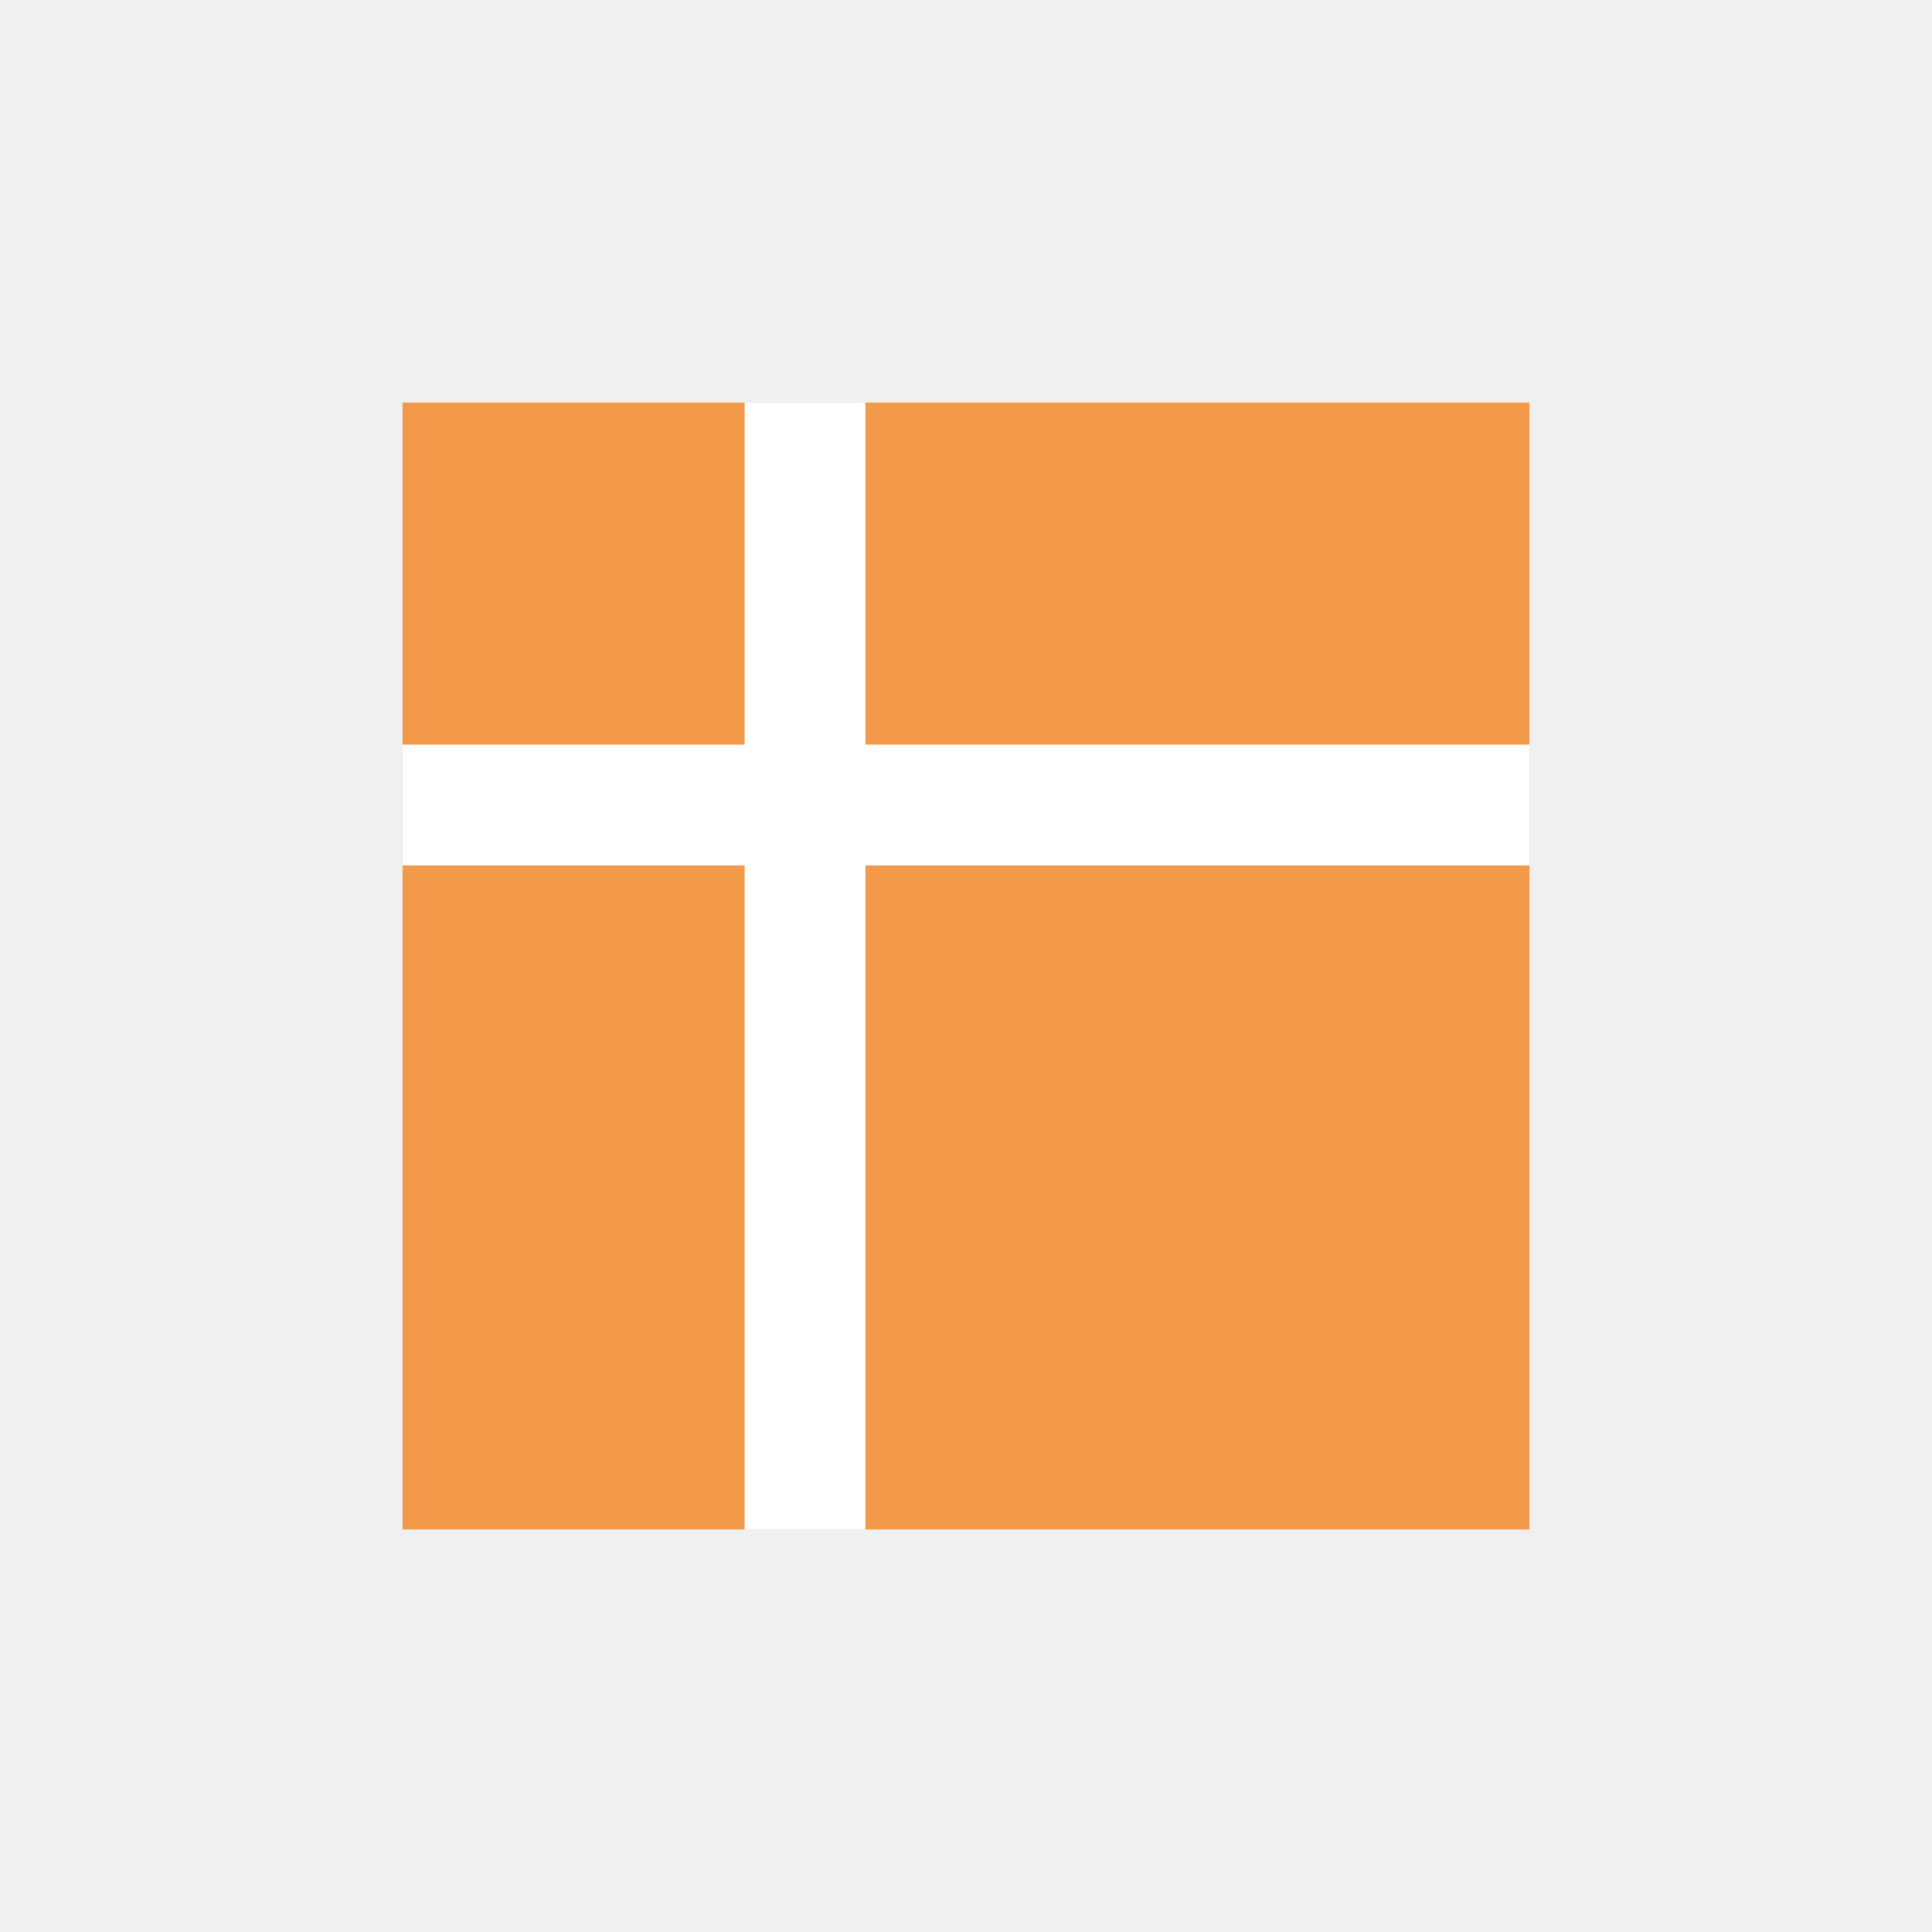
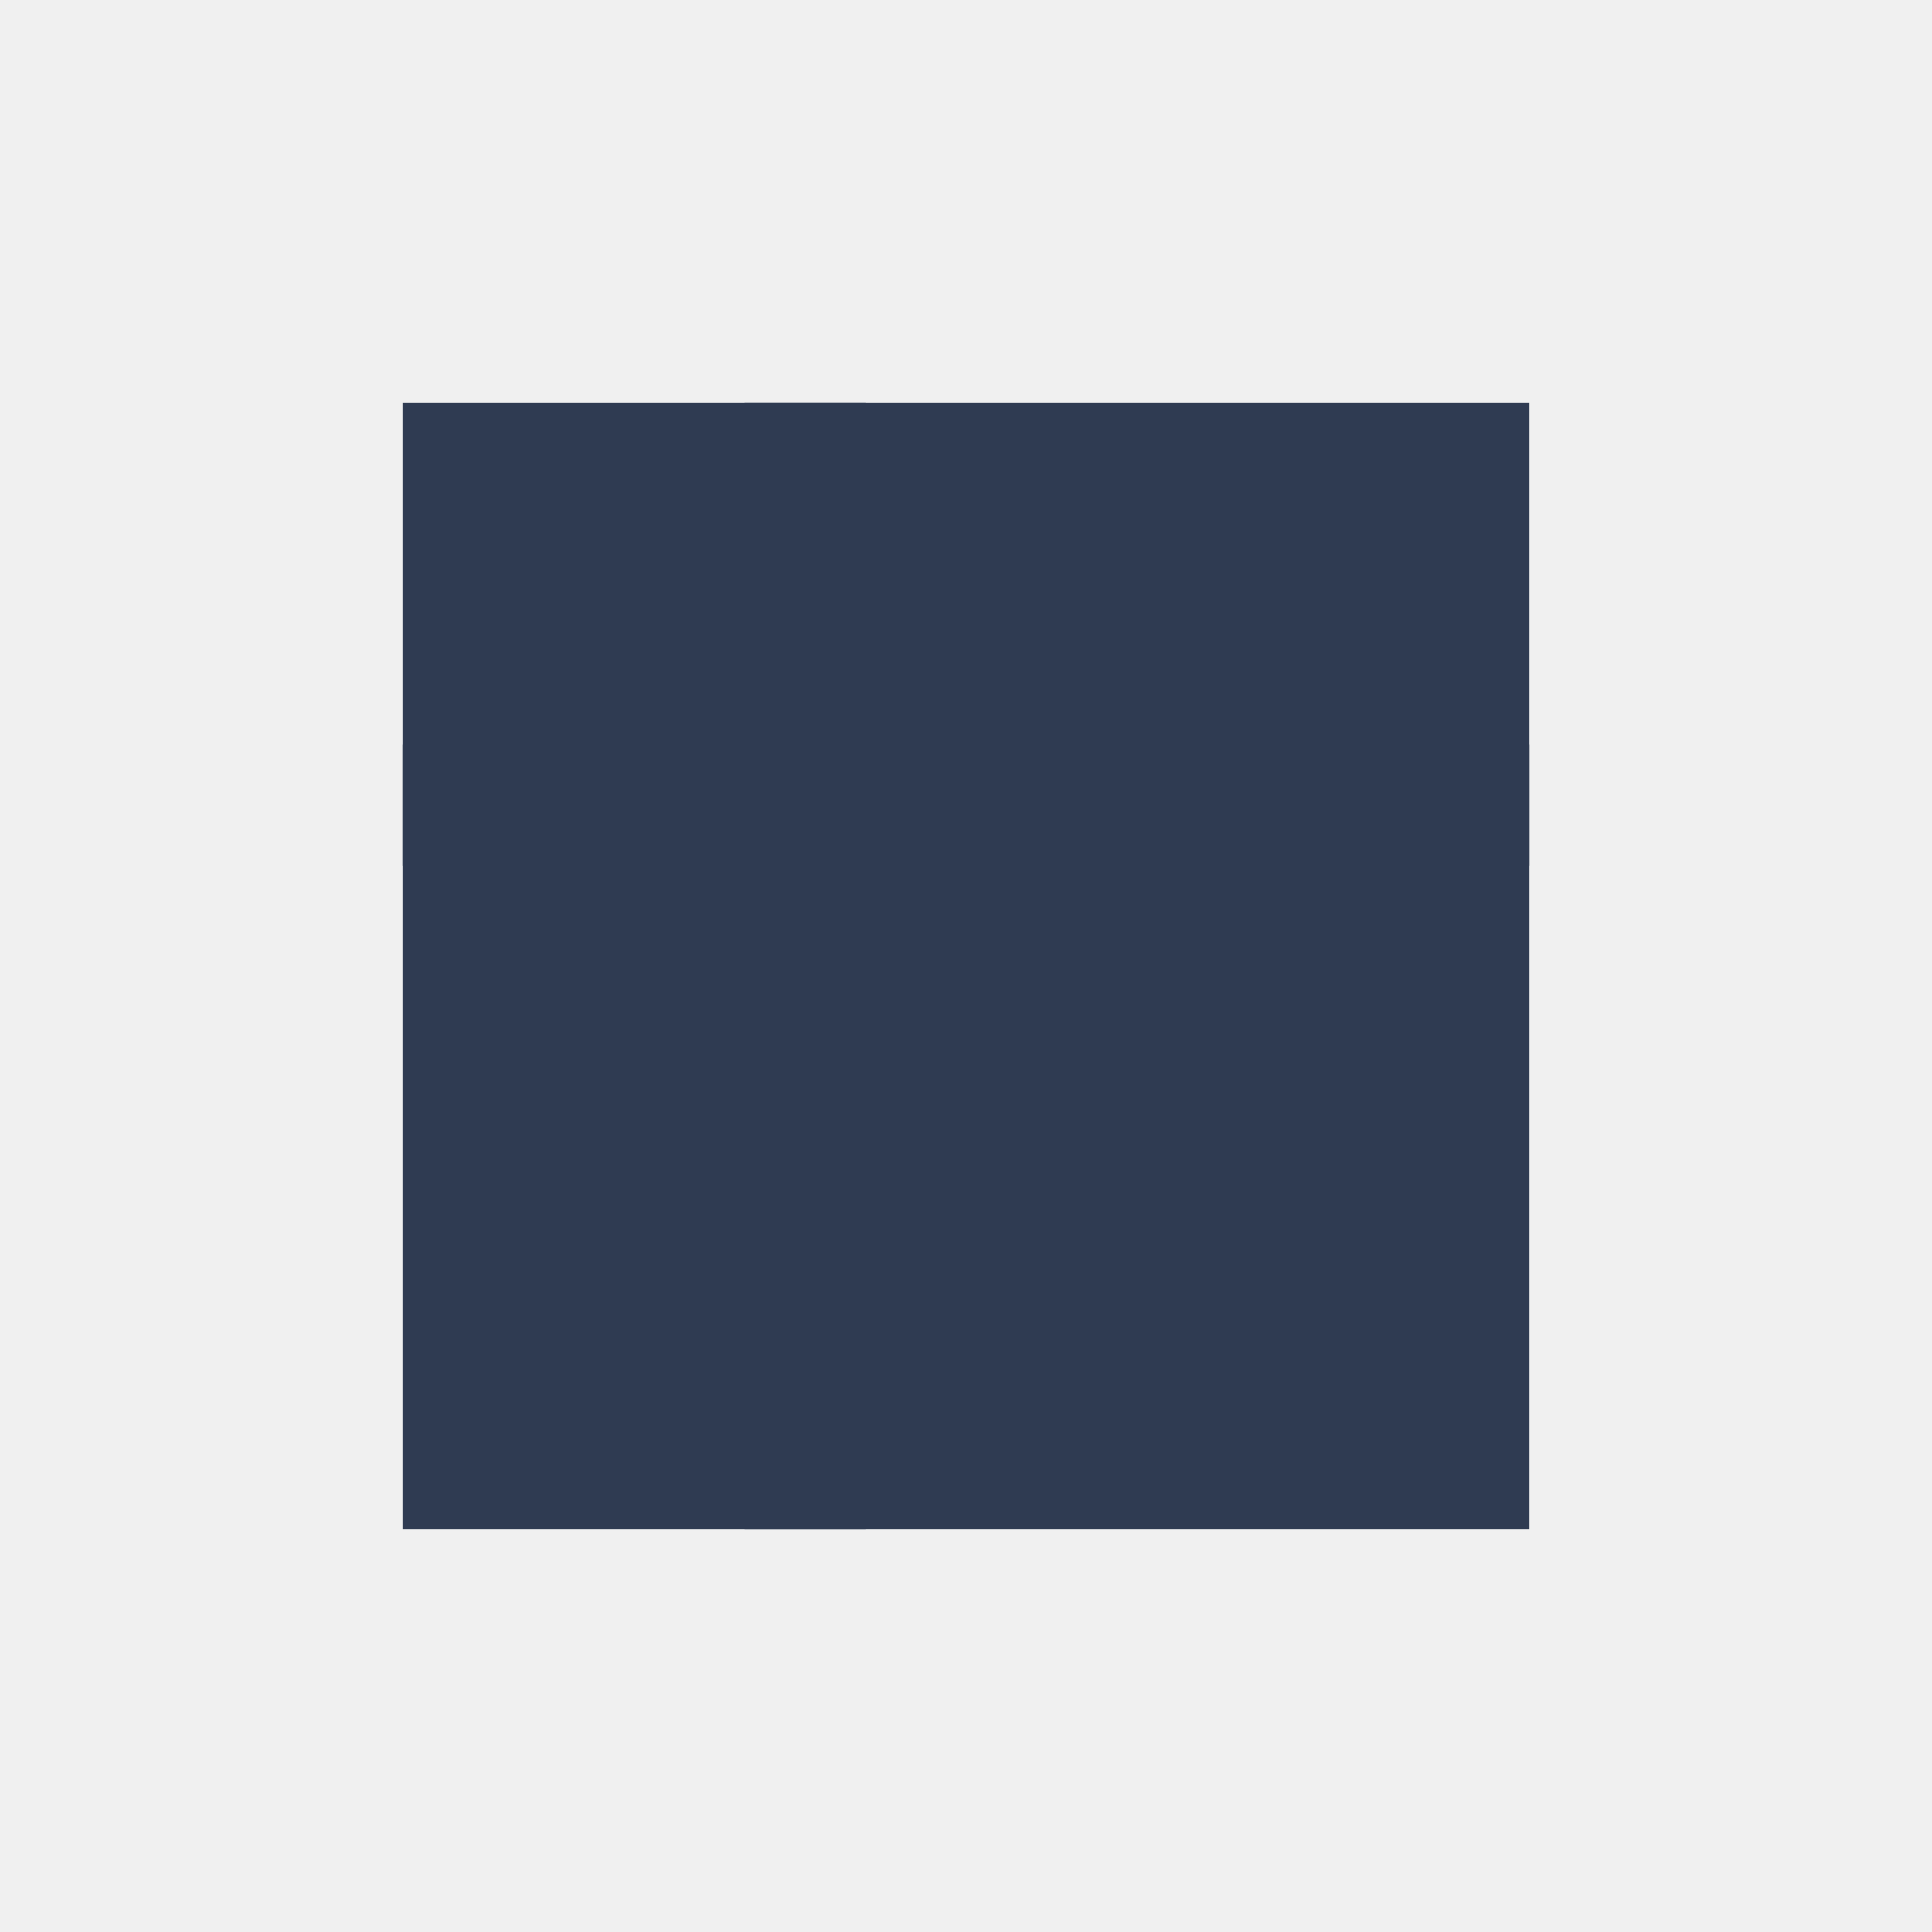
<svg xmlns="http://www.w3.org/2000/svg" width="24" height="24" viewBox="0 0 24 24">
-   <rect x="5" y="5" width="14" height="14" fill="#f2994a" />
-   <path d="M5 10h14M10 5v14" stroke="#fff" stroke-width="1.5" />
+   <rect x="5" y="5" width="14" height="14" fill="#2F3B52" />
+   <path d="M5 10h14M10 5v14" stroke="#2F3B52" stroke-width="1.5" />
</svg>
